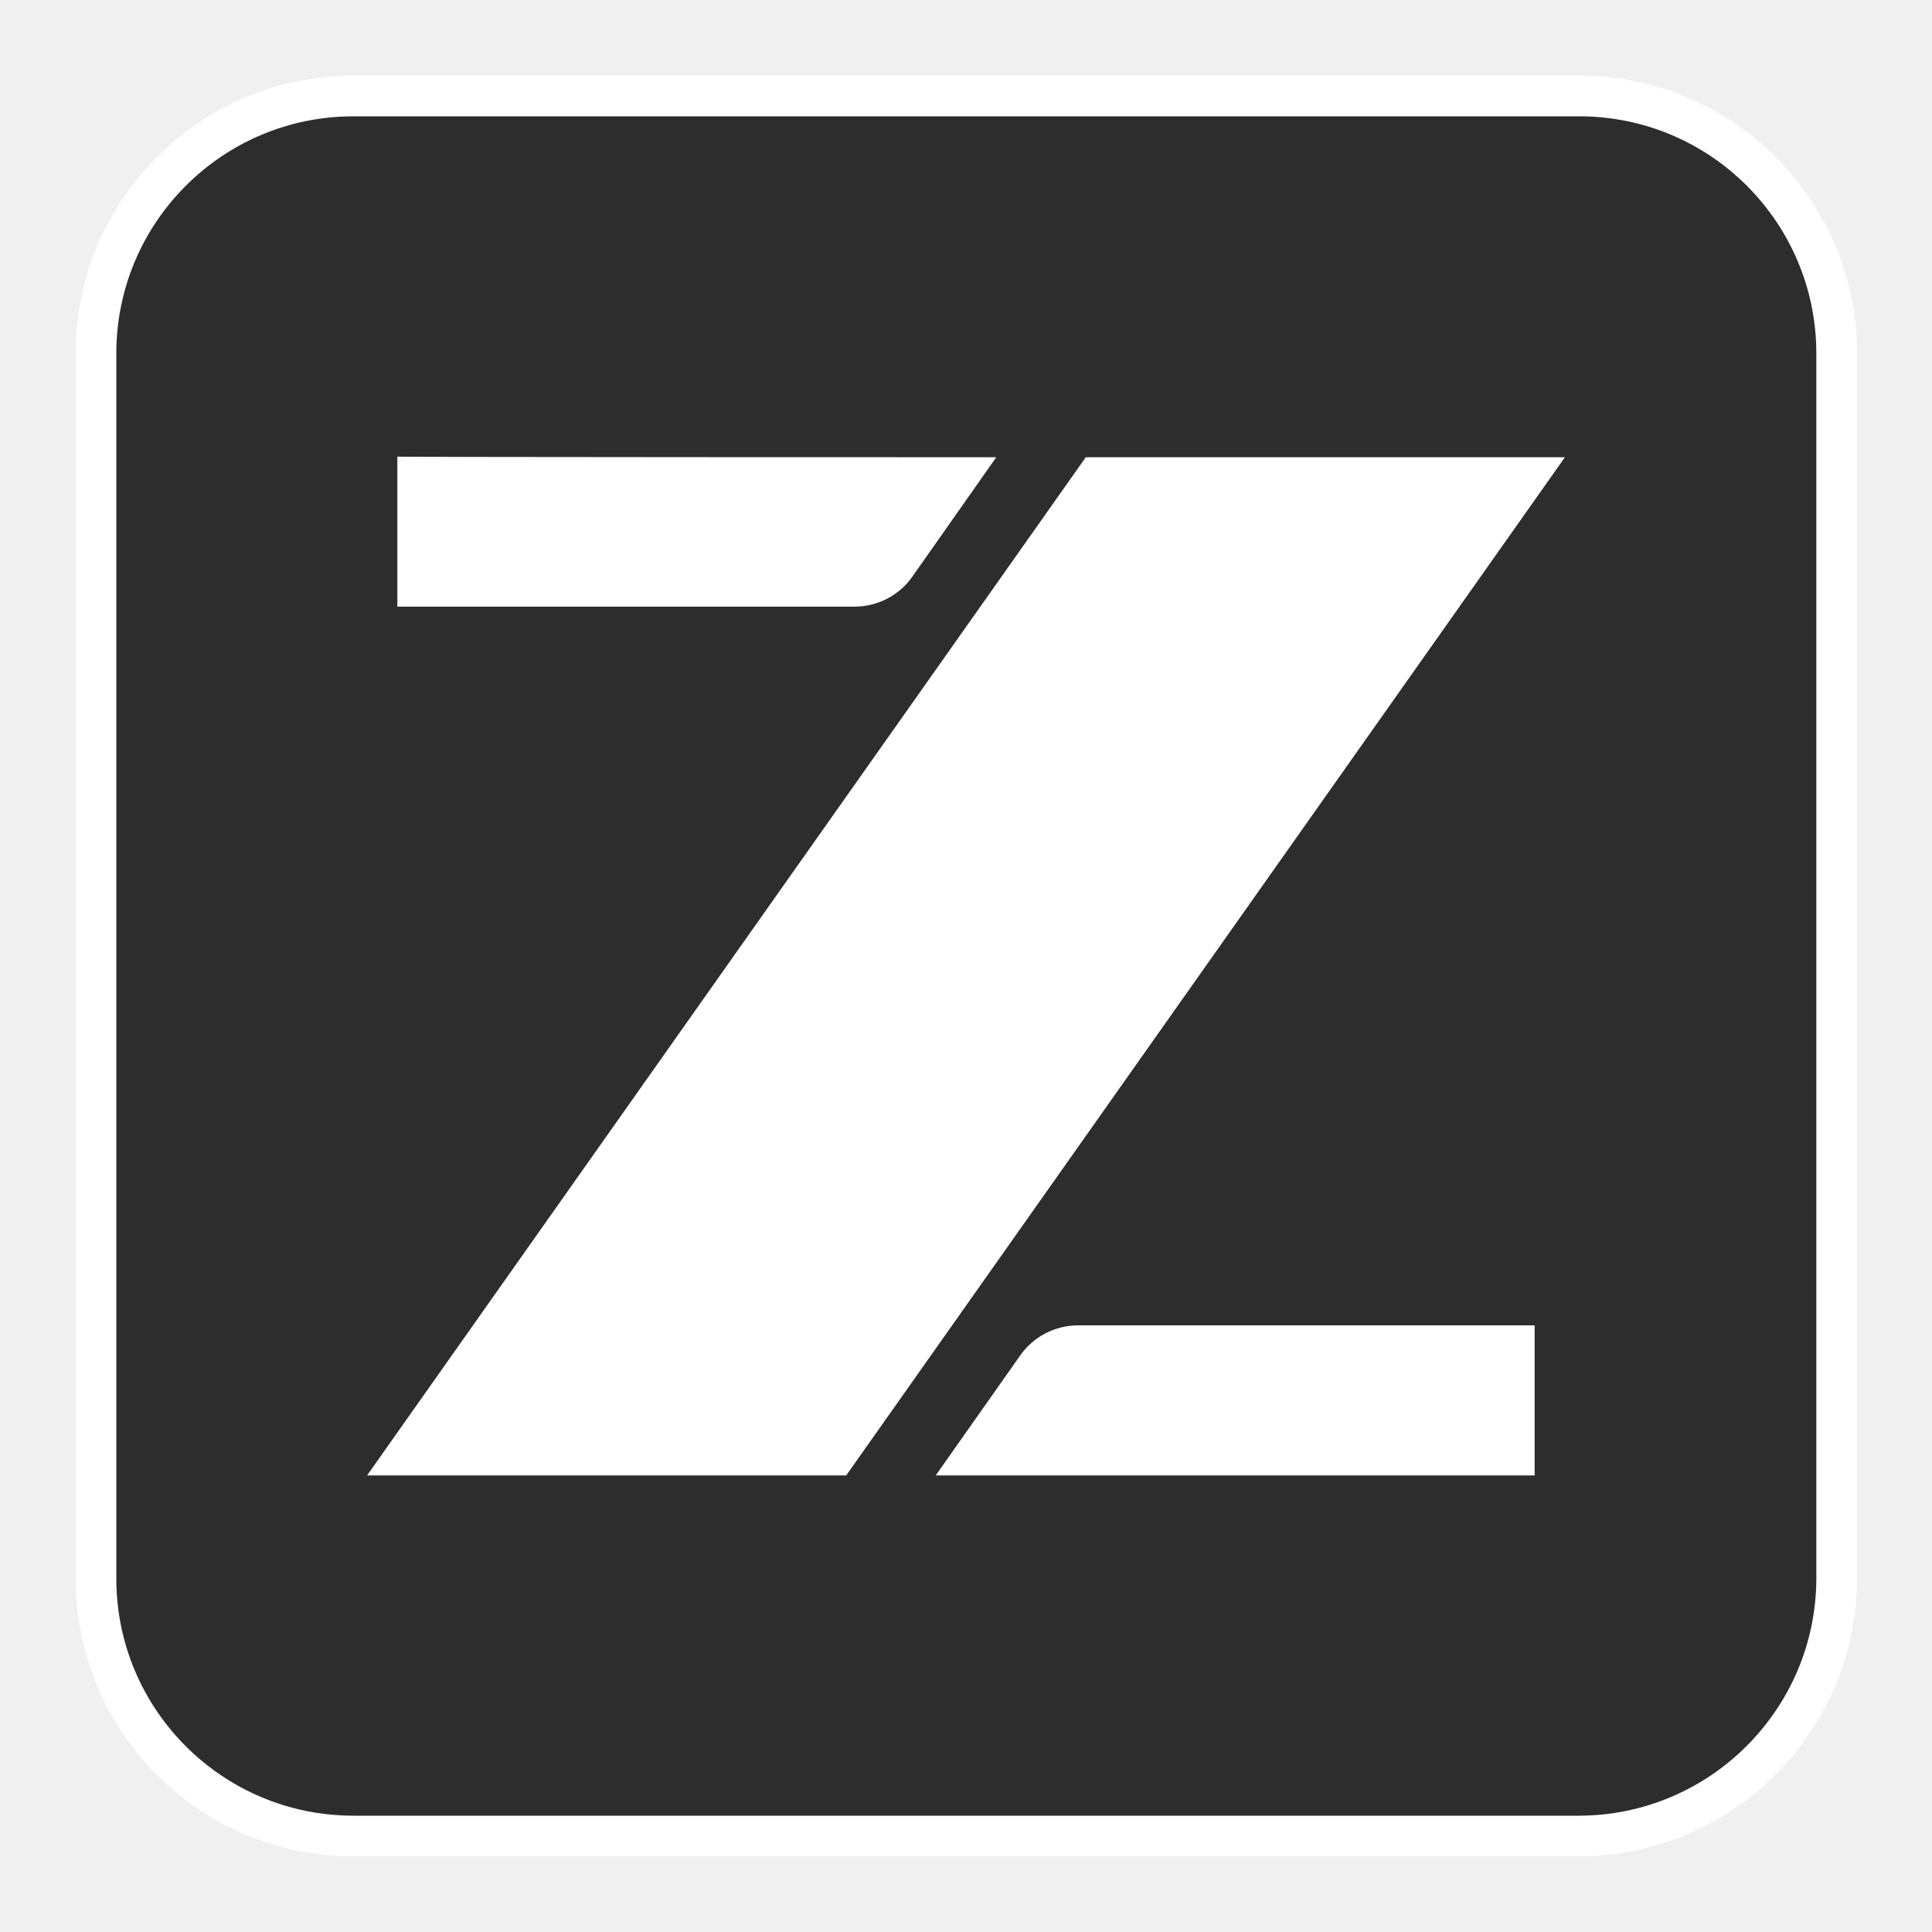
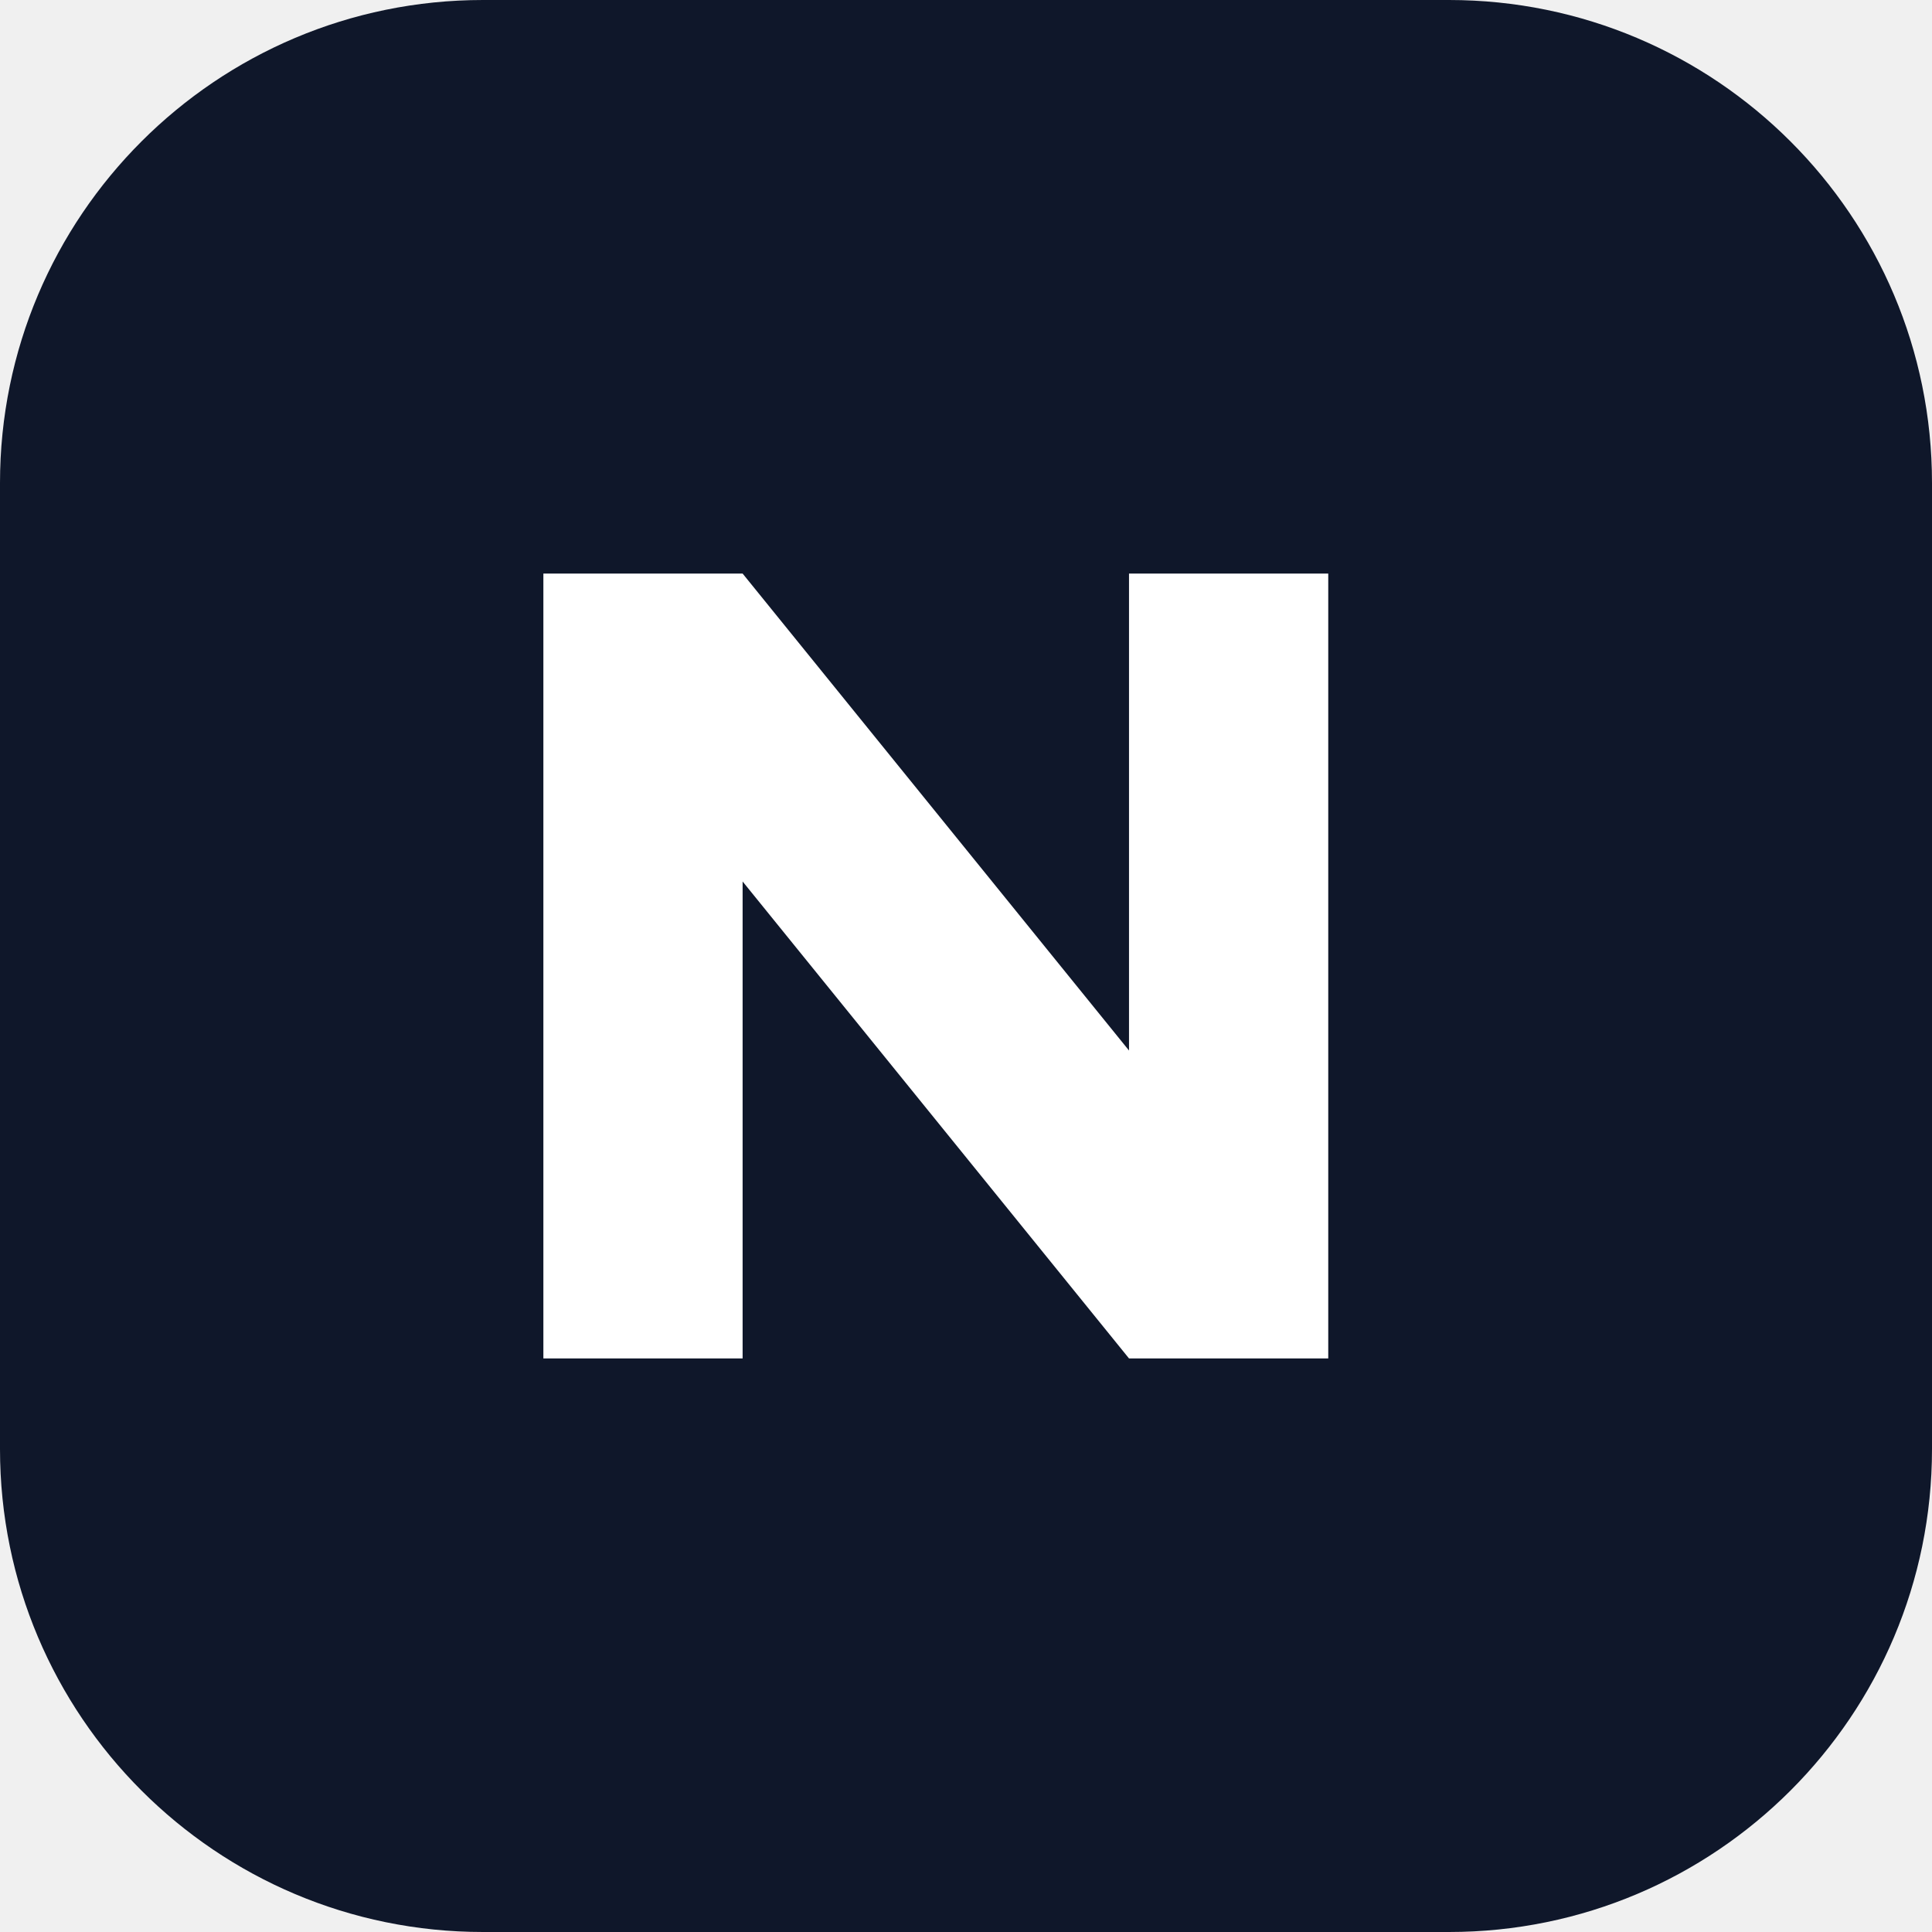
- <svg xmlns="http://www.w3.org/2000/svg" version="1.1" x="0px" y="0px" viewBox="0 0 30 30" style="enable-background:new 0 0 30 30;" xml:space="preserve">
-   <defs>
-     <style type="text/css">
-     .st194{fill:#2D2D2D;stroke:#FFFFFF;stroke-width:0.632;stroke-miterlimit:10;}
-     .st23{fill:#FFFFFF;}
- 
-     .z-breathe {
-       animation: breathe 2.5s ease-in-out infinite;
-     }
- 
-     @keyframes breathe {
-       0%, 100% { opacity: 0.7; }
-       50% { opacity: 1; }
-     }
-   </style>
-   </defs>
-   <g>
-     <path class="st194" d="M24.51,28.51H5.49c-2.21,0-4-1.79-4-4V5.49c0-2.21,1.79-4,4-4h19.03c2.21,0,4,1.79,4,4v19.03     C28.51,26.72,26.72,28.51,24.51,28.51z" />
-     <g class="z-breathe">
-       <path class="st23" d="M15.47,7.1l-1.3,1.85c-0.2,0.29-0.54,0.47-0.9,0.47h-7.1V7.09C6.16,7.1,15.47,7.1,15.47,7.1z" />
-       <polygon class="st23" points="24.3,7.1 13.14,22.91 5.7,22.91 16.86,7.1" />
-       <path class="st23" d="M14.53,22.91l1.31-1.86c0.2-0.29,0.54-0.47,0.9-0.47h7.09v2.33H14.53z" />
-     </g>
-   </g>
+ <svg xmlns="http://www.w3.org/2000/svg" viewBox="0 0 32 32" role="img" aria-label="NkamVa">
+   <rect width="32" height="32" rx="8" fill="#0F172A" />
+   <path d="M9 22.5V9.5h3.3l6.4 7.9V9.5H22v13h-3.3l-6.4-7.9v7.9H9z" fill="#FFFFFF" />
</svg>
